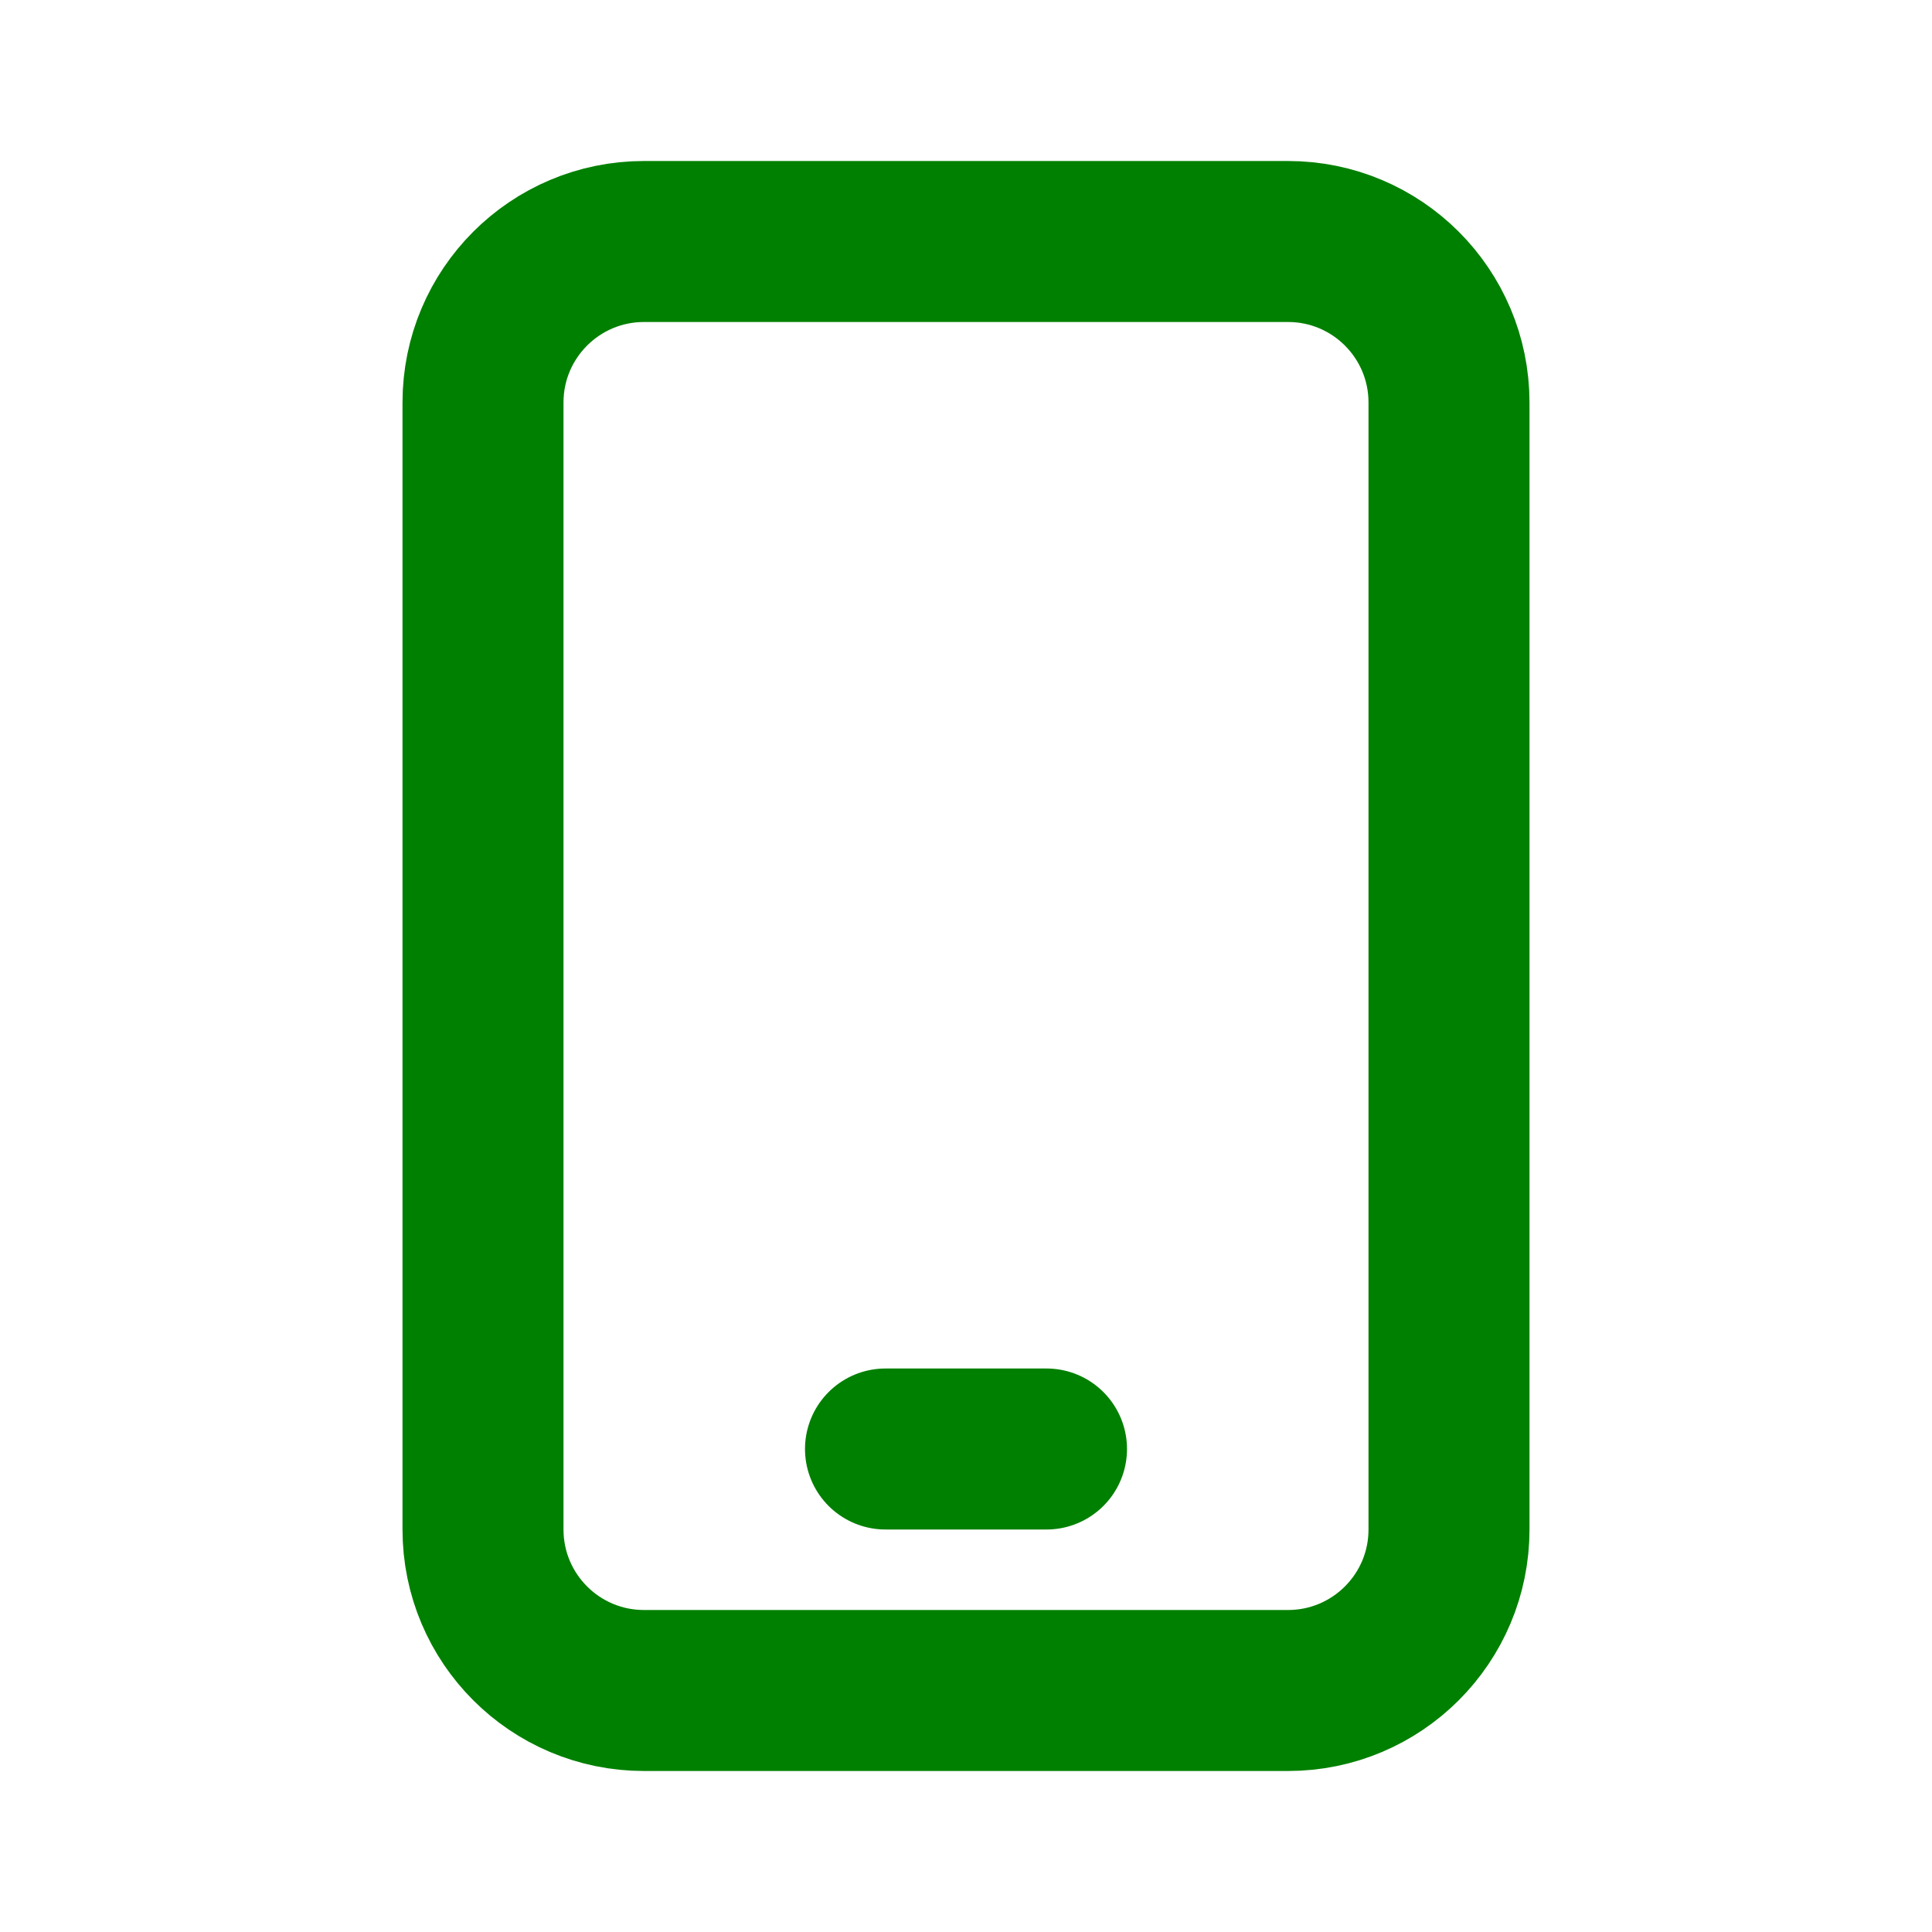
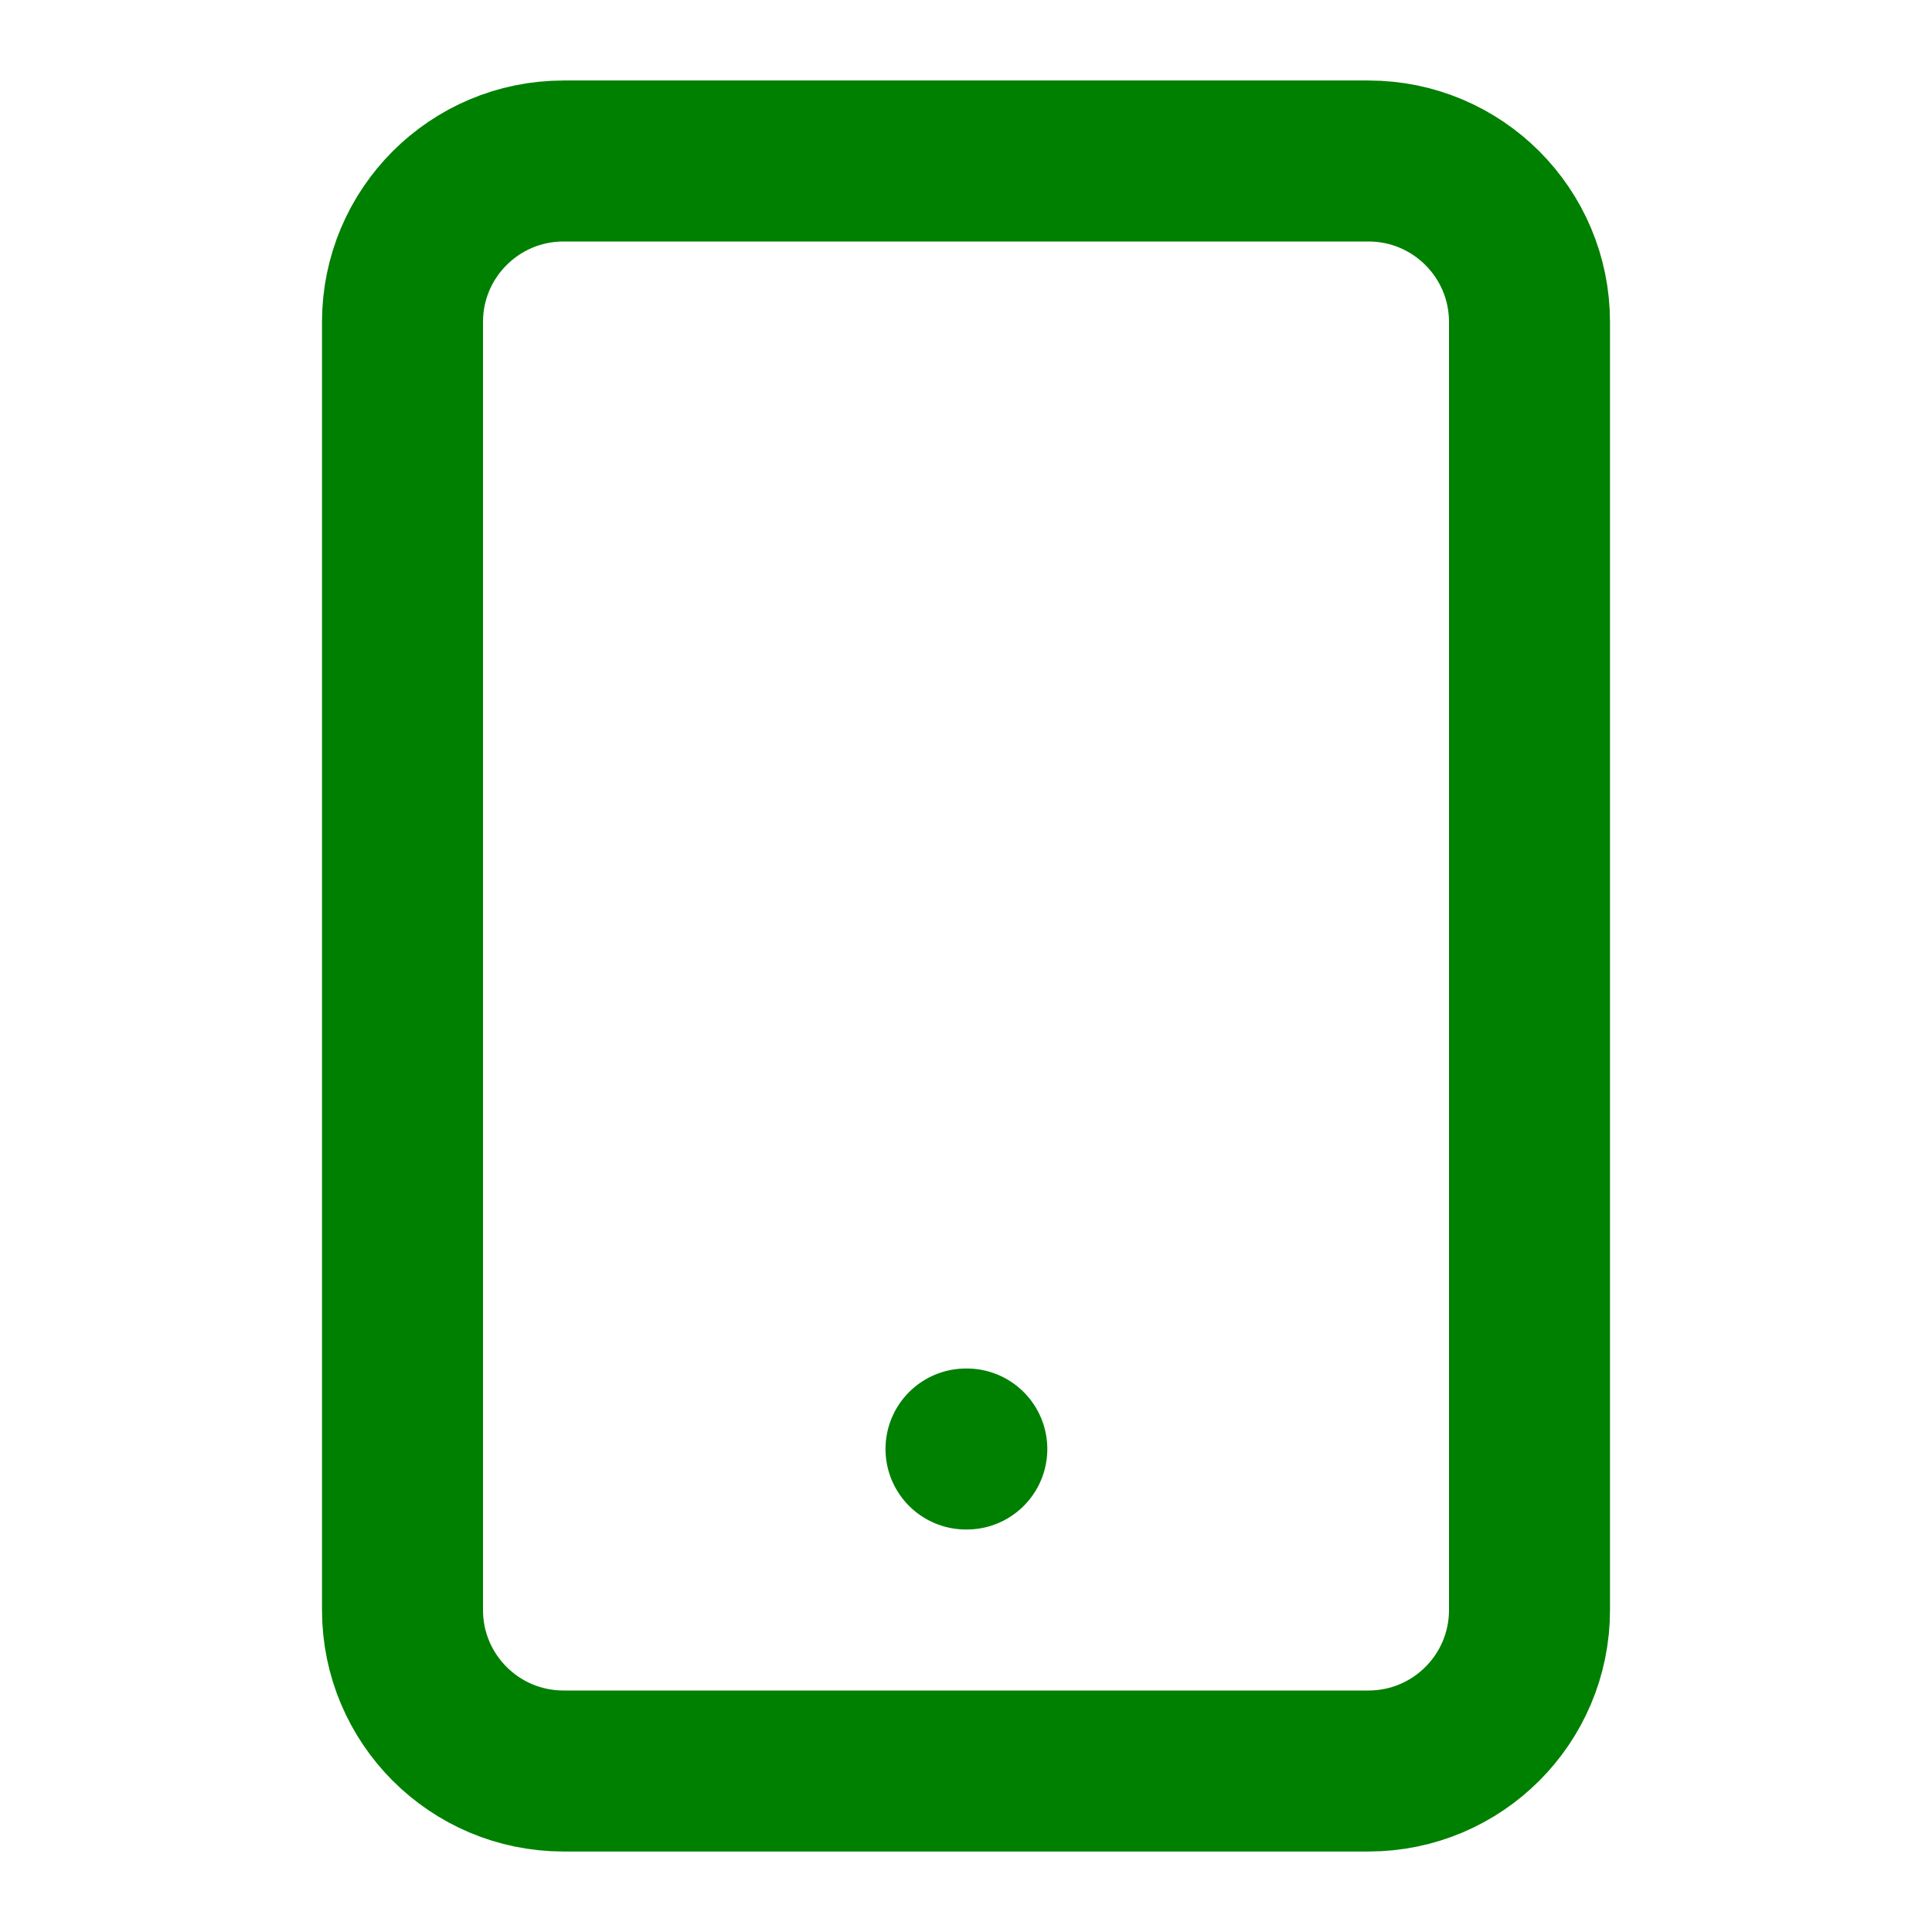
<svg xmlns="http://www.w3.org/2000/svg" width="24" height="24" viewBox="0 0 24 24" fill="none" stroke="green" stroke-width="2" stroke-linecap="round" stroke-linejoin="round">
-   <rect x="6" y="3" width="12" height="18" rx="2" />
-   <path d="M11 18h2" />
+   <rect width="14" height="20" x="5" y="2" rx="2" ry="2" />
+   <path d="M12 18h.01" />
</svg>
